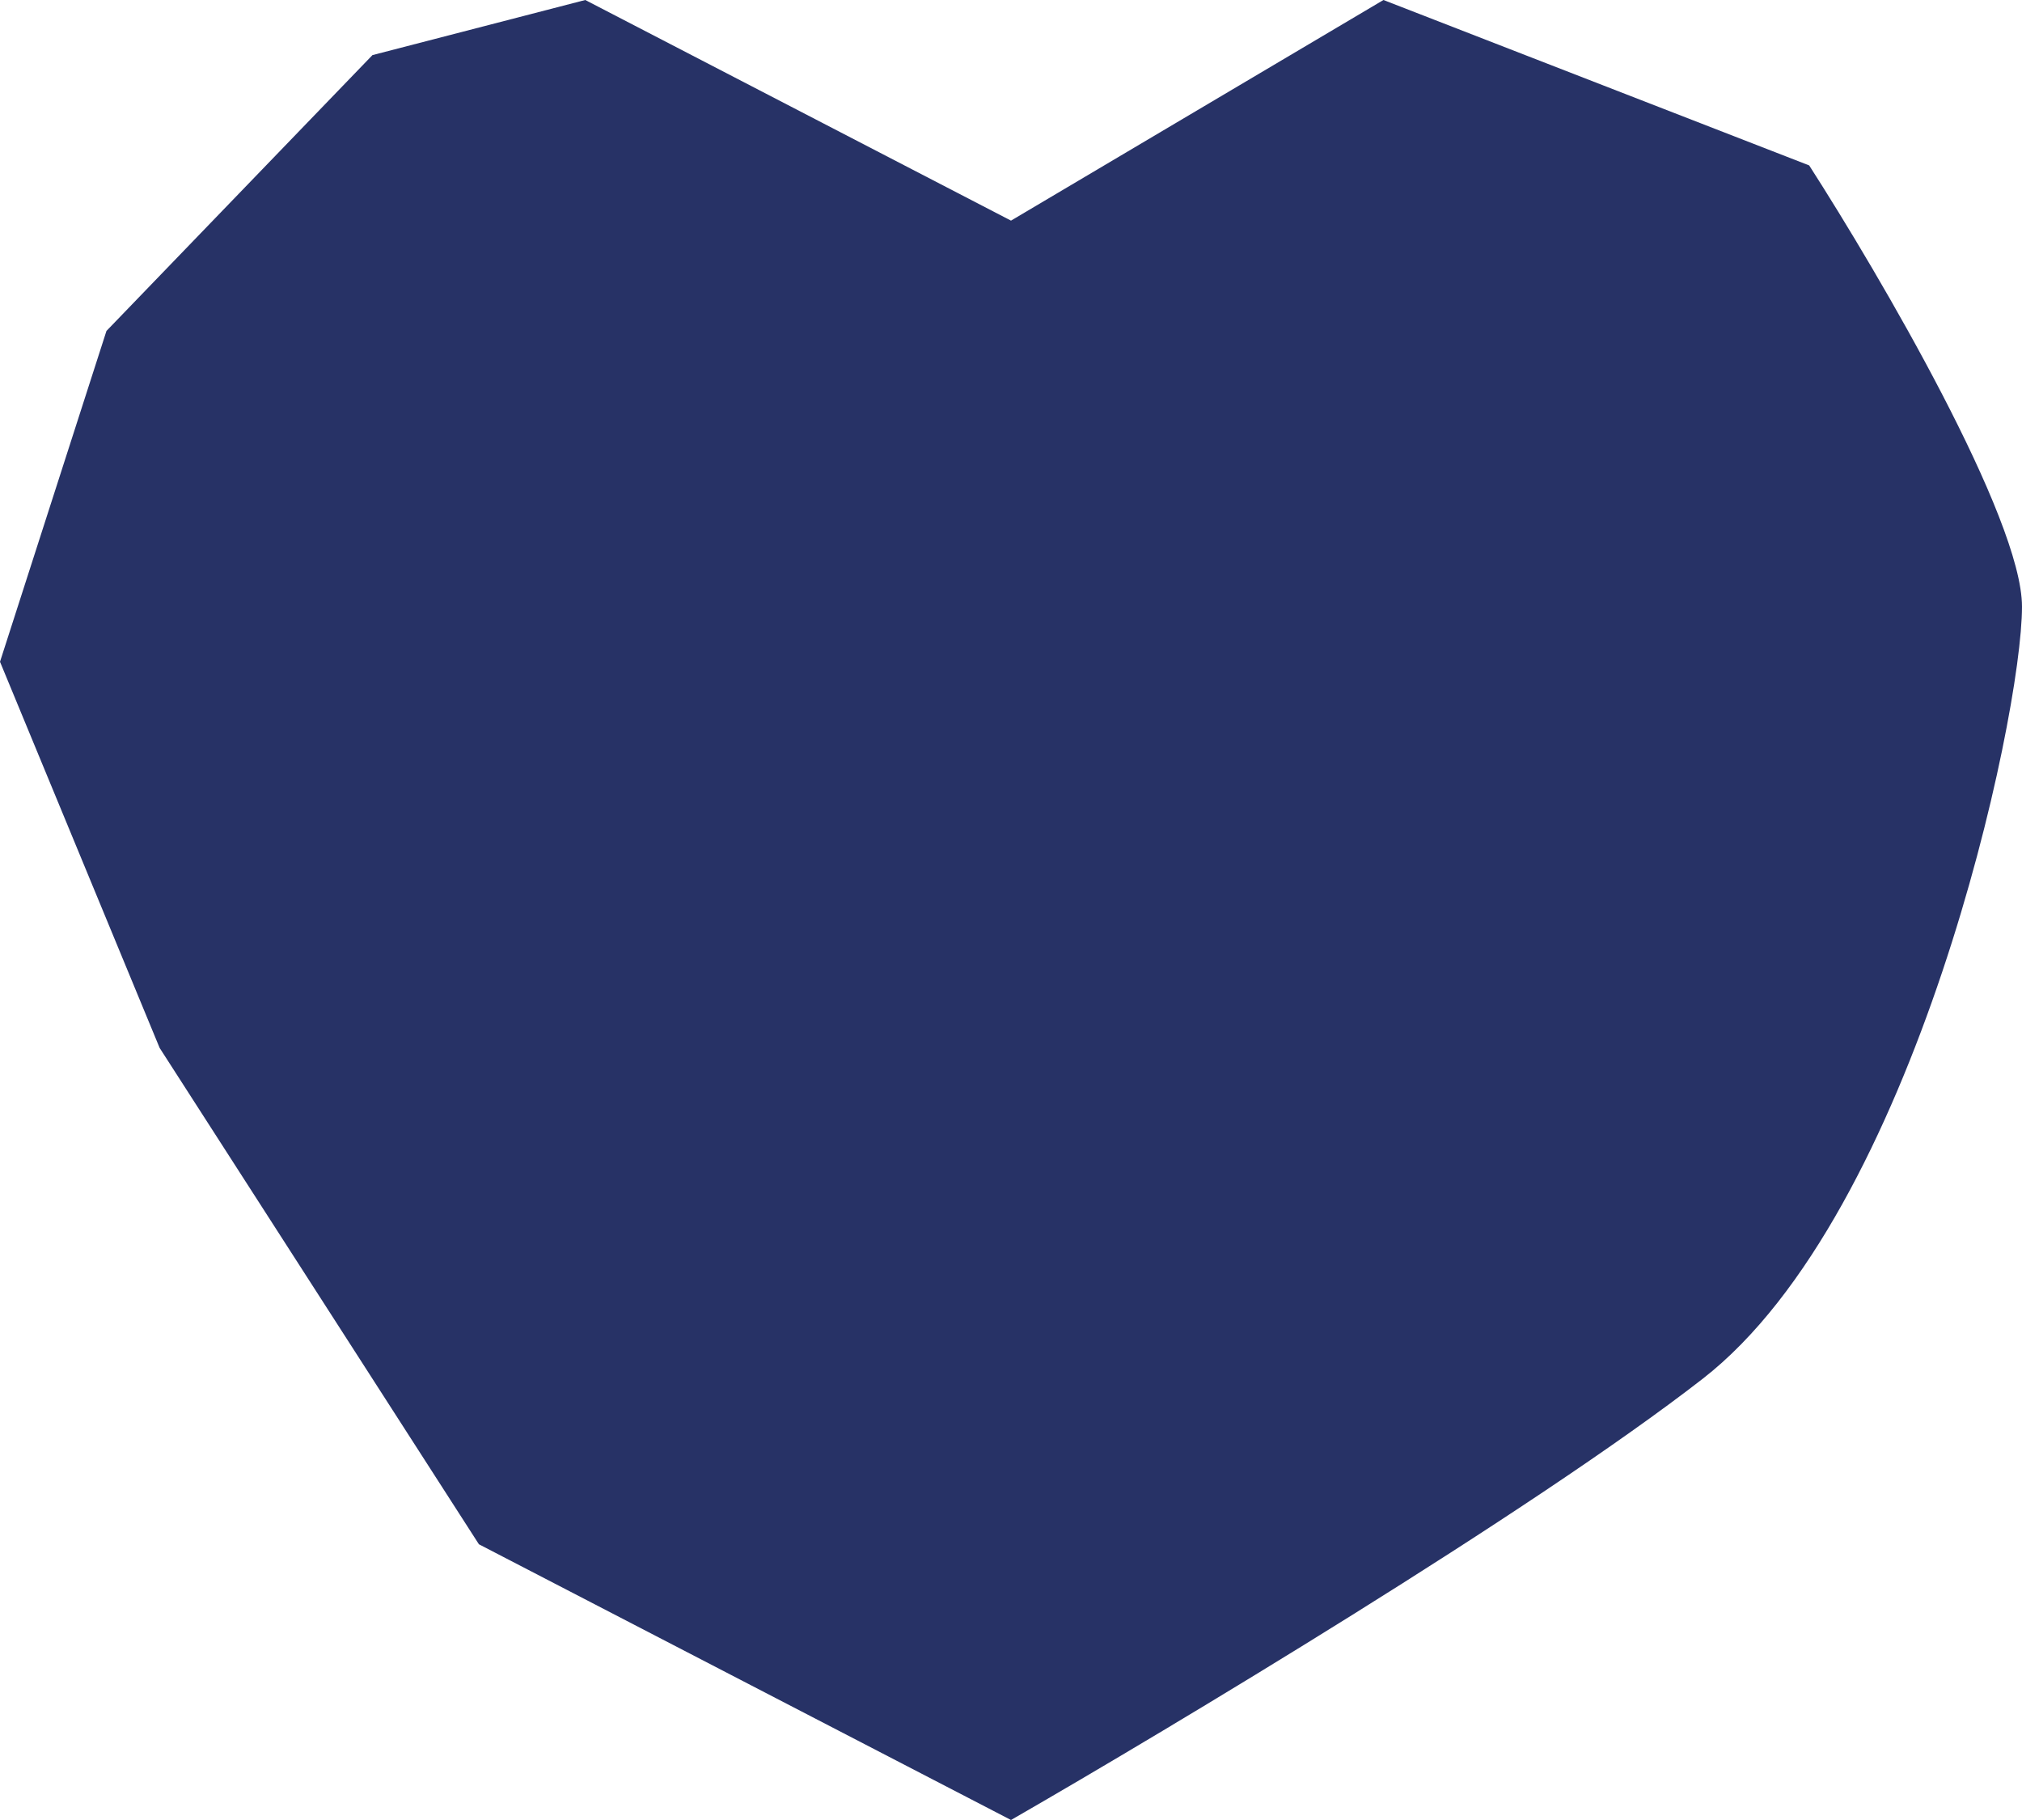
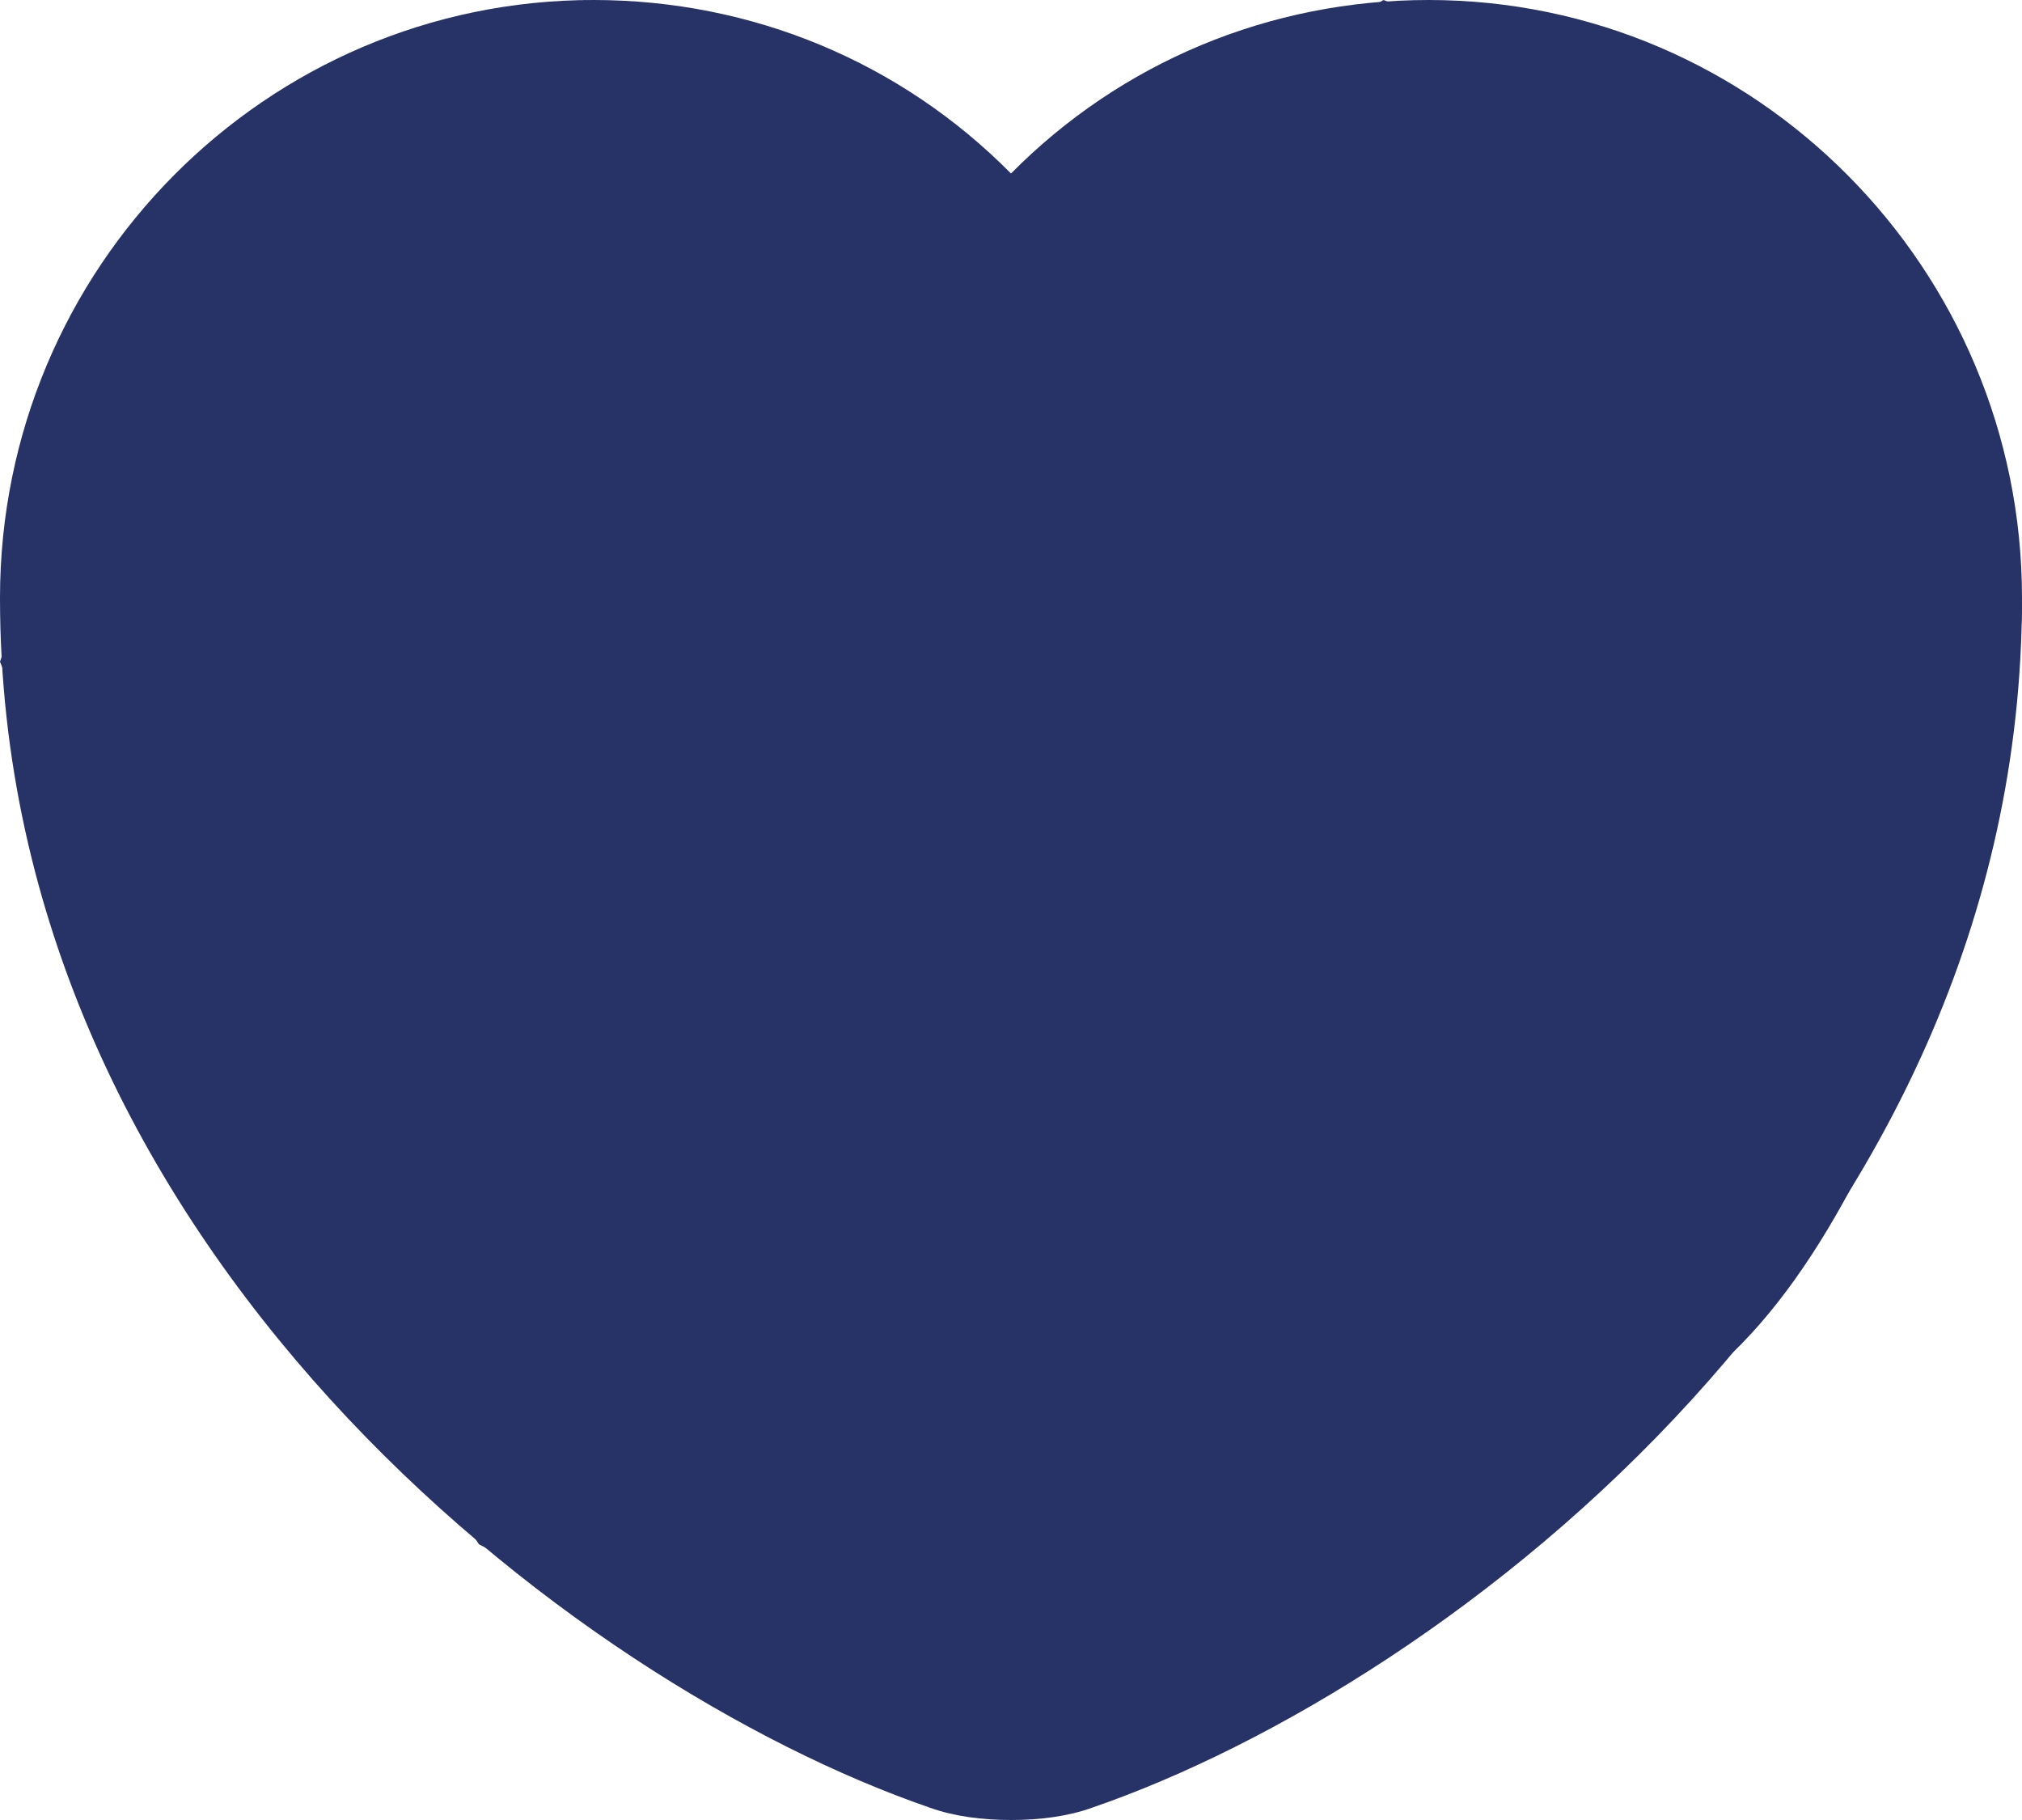
<svg xmlns="http://www.w3.org/2000/svg" width="20" height="18" viewBox="0 0 20 18" fill="none">
+   <path d="M10 18C9.712 18 9.433 17.963 9.2 17.879C5.647 16.657 0 12.32 0 5.913C0 2.649 2.633 0 5.87 0C7.442 0 8.912 0.616 10 1.716C11.088 0.616 12.558 0 14.13 0C17.367 0 20 2.658 20 5.913C20 12.329 14.354 16.657 10.8 17.879C10.567 17.963 10.288 18 10 18ZM5.87 1.399C3.405 1.399 1.395 3.423 1.395 5.913C1.395 12.283 7.507 15.827 9.656 16.564C9.823 16.62 10.186 16.62 10.354 16.564C12.493 15.827 18.614 12.292 18.614 5.913C18.614 3.423 16.605 1.399 14.139 1.399C12.726 1.399 11.414 2.061 10.567 3.208C10.307 3.563 9.712 3.563 9.451 3.208C8.586 2.052 7.284 1.399 5.87 1.399Z" fill="#273266" />
  <path d="M10 2.182L5.789 0L3.684 0.545L1.053 3.273L0 6.545L1.579 10.364L4.737 15.273L10 18C11.579 17.091 15.158 14.945 16.842 13.636C18.947 12 20 7.091 20 6C20 5.127 18.596 2.727 17.895 1.636L13.684 0L10 2.182Z" fill="#273266" />
</svg>
